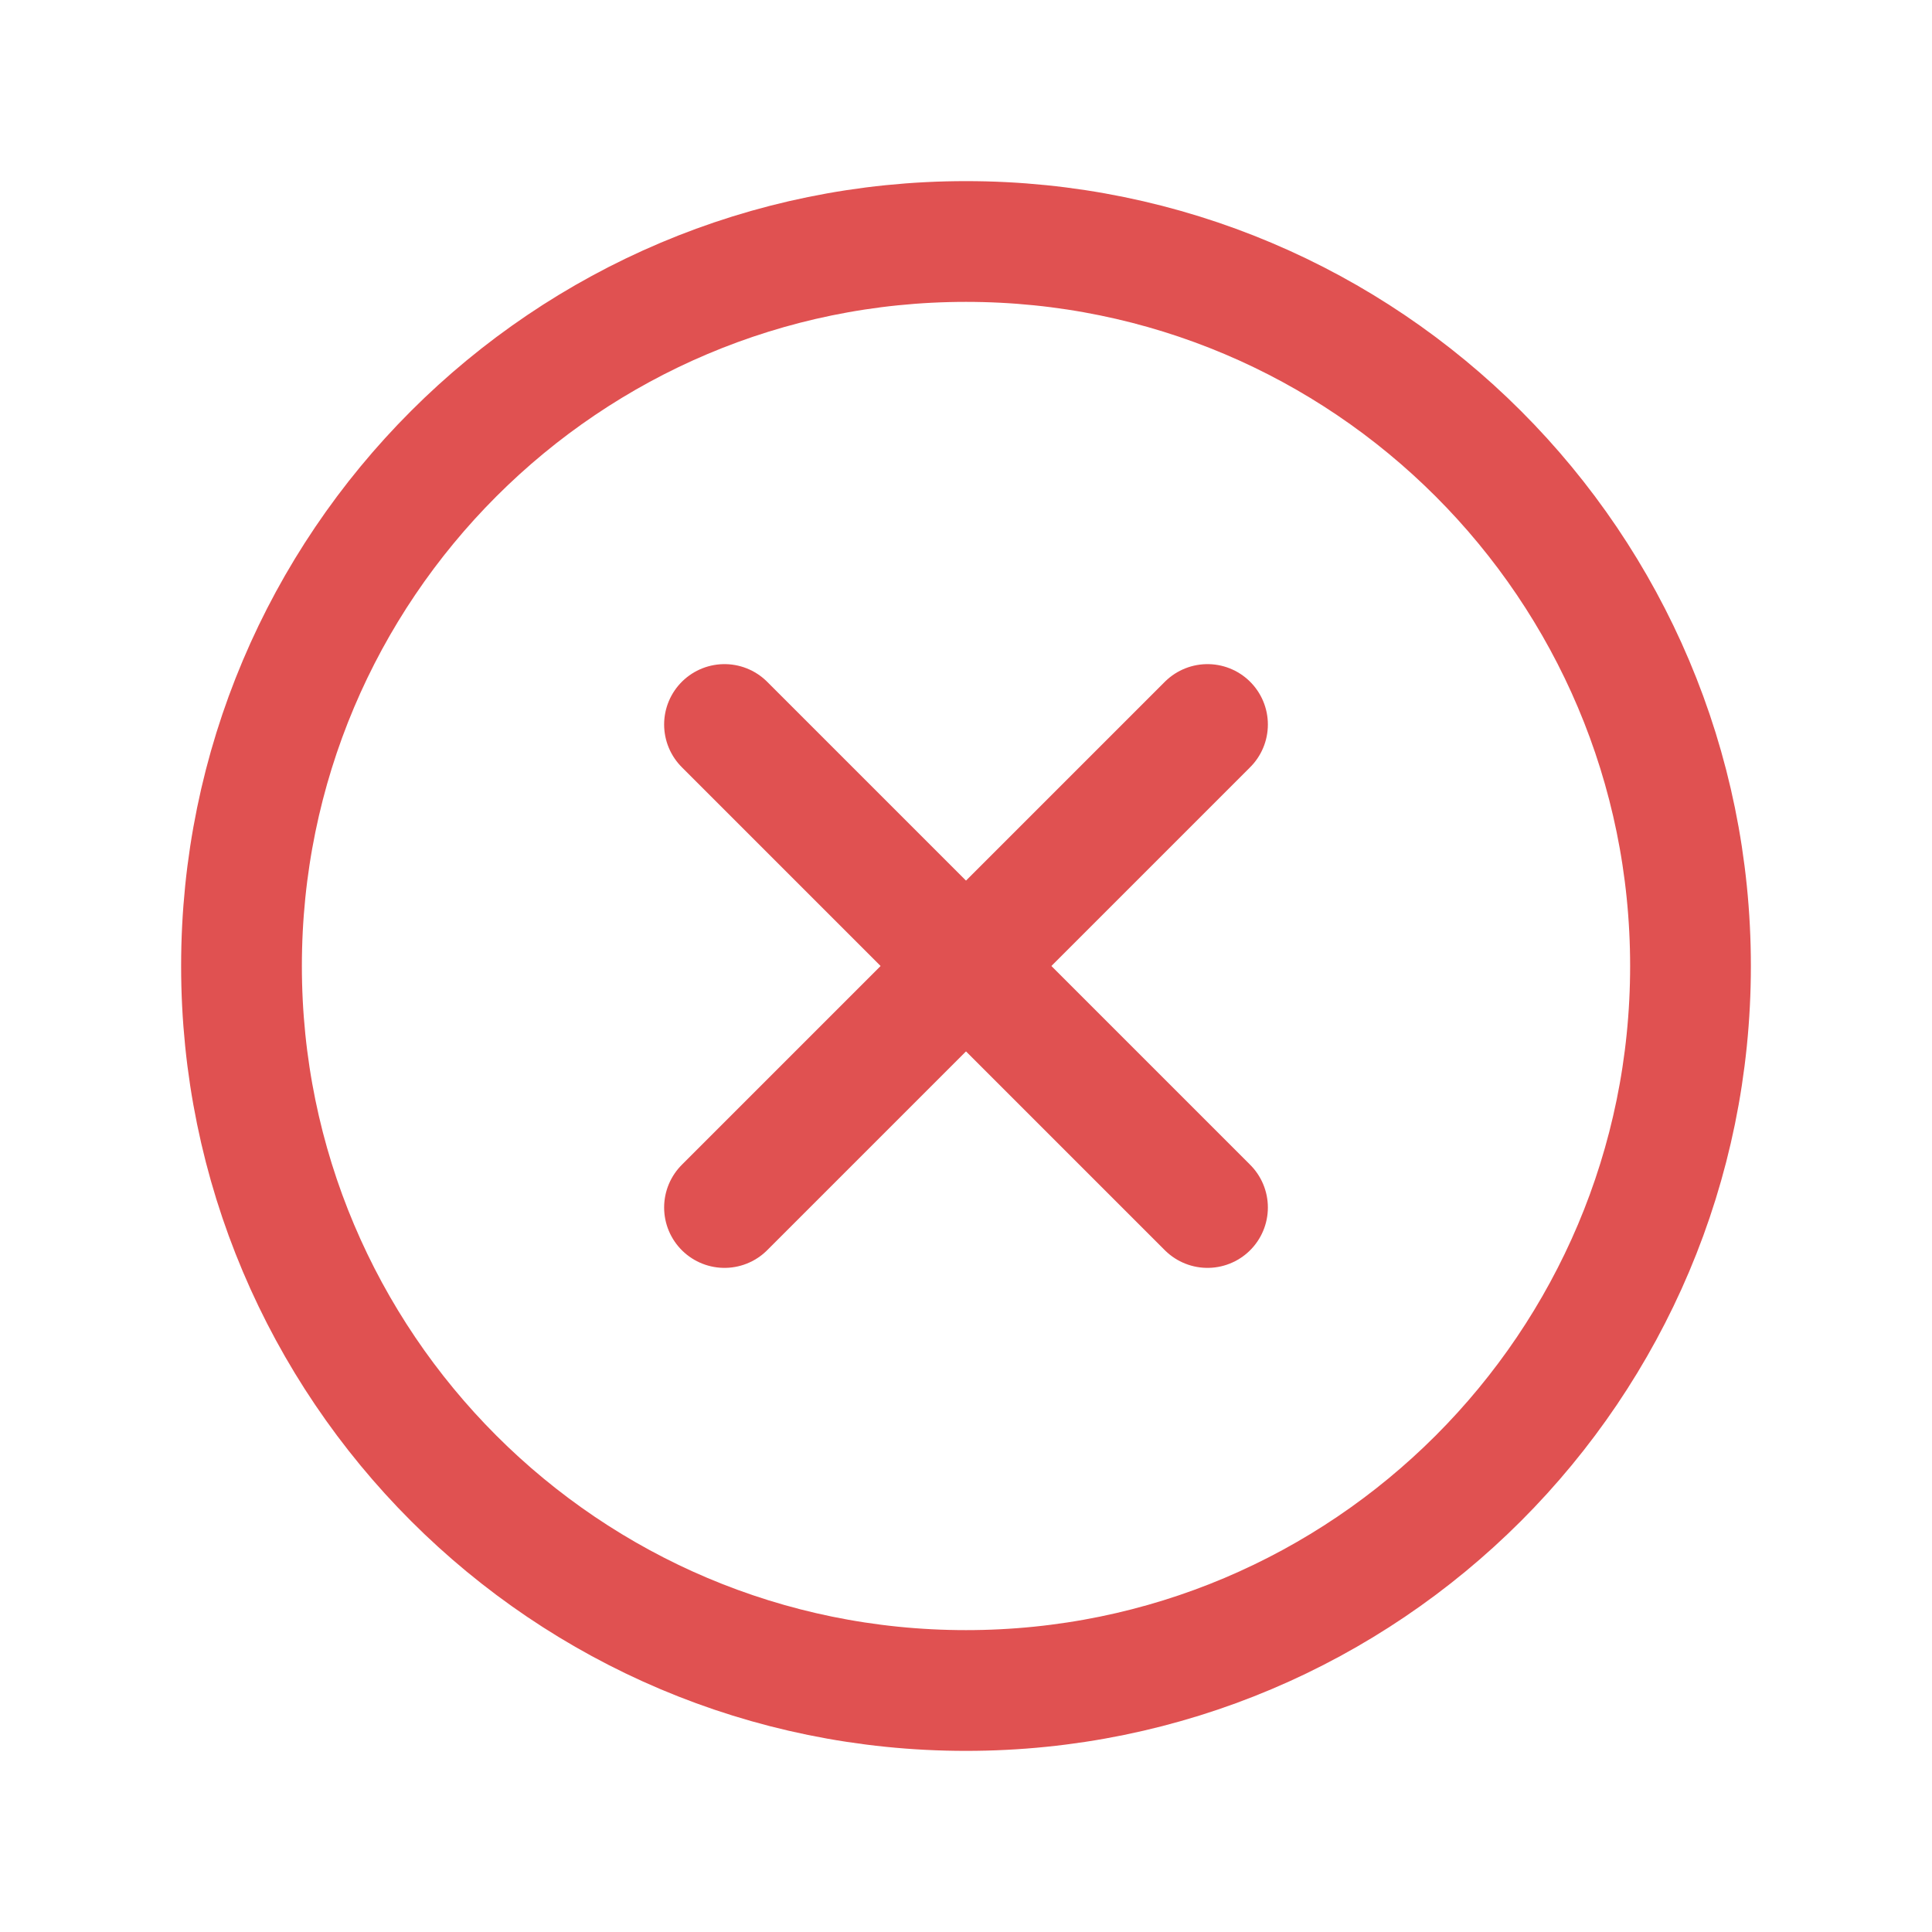
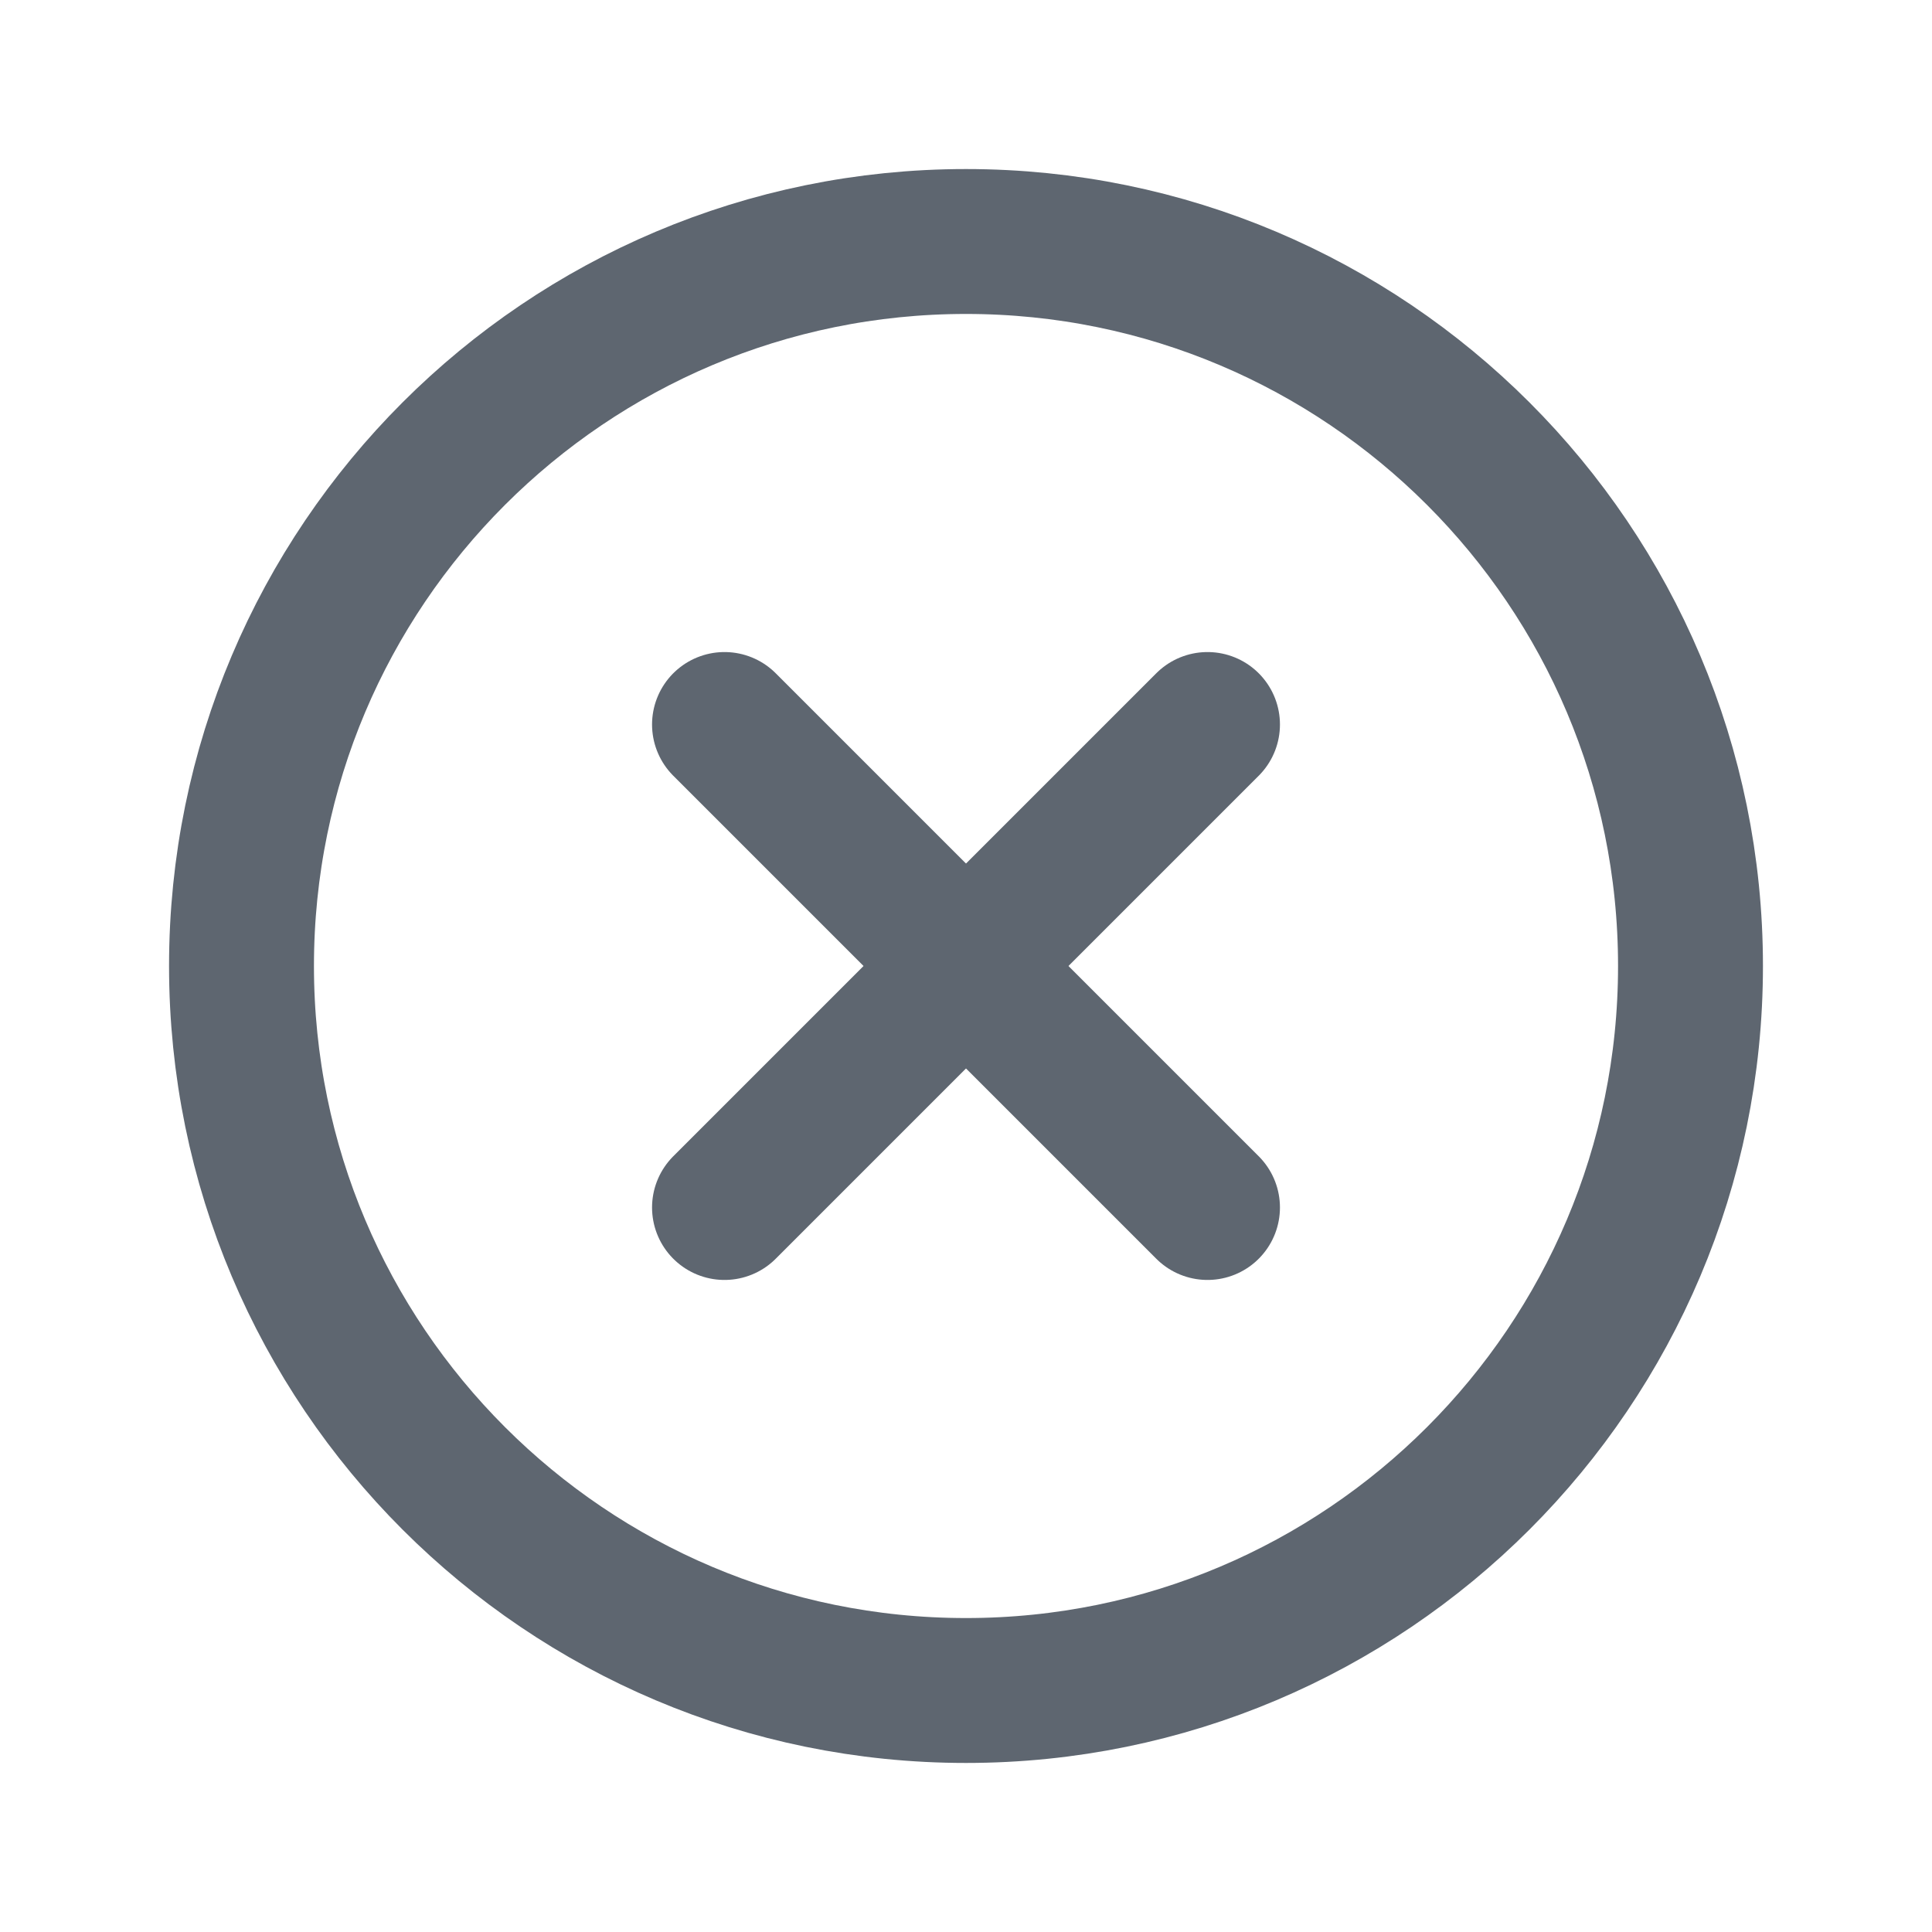
- <svg xmlns="http://www.w3.org/2000/svg" width="24" height="24" viewBox="0 0 24 24" fill="none">
-   <path d="M12 21C16.971 21 21 16.971 21 12C21 7.029 16.971 3 12 3C7.029 3 3 7.029 3 12C3 16.971 7.029 21 12 21Z" stroke="#E05151" stroke-width="1.5" stroke-miterlimit="10" />
-   <path d="M15 9L9 15" stroke="#E05151" stroke-width="1.5" stroke-linecap="round" stroke-linejoin="round" />
-   <path d="M15 15L9 9" stroke="#E05151" stroke-width="1.5" stroke-linecap="round" stroke-linejoin="round" />
+ <svg xmlns="http://www.w3.org/2000/svg" width="20" height="20" viewBox="0 0 20 20" fill="none">
+   <path d="M10 17.5C14.142 17.5 17.5 14.142 17.5 10C17.5 5.858 14.142 2.5 10 2.5C5.858 2.5 2.5 5.858 2.5 10C2.5 14.142 5.858 17.5 10 17.5Z" stroke="#5E6670" stroke-width="1.5" stroke-miterlimit="10" />
+   <path d="M12.5 7.5L7.5 12.5" stroke="#5E6670" stroke-width="1.5" stroke-linecap="round" stroke-linejoin="round" />
+   <path d="M12.5 12.5L7.5 7.5" stroke="#5E6670" stroke-width="1.5" stroke-linecap="round" stroke-linejoin="round" />
</svg>
